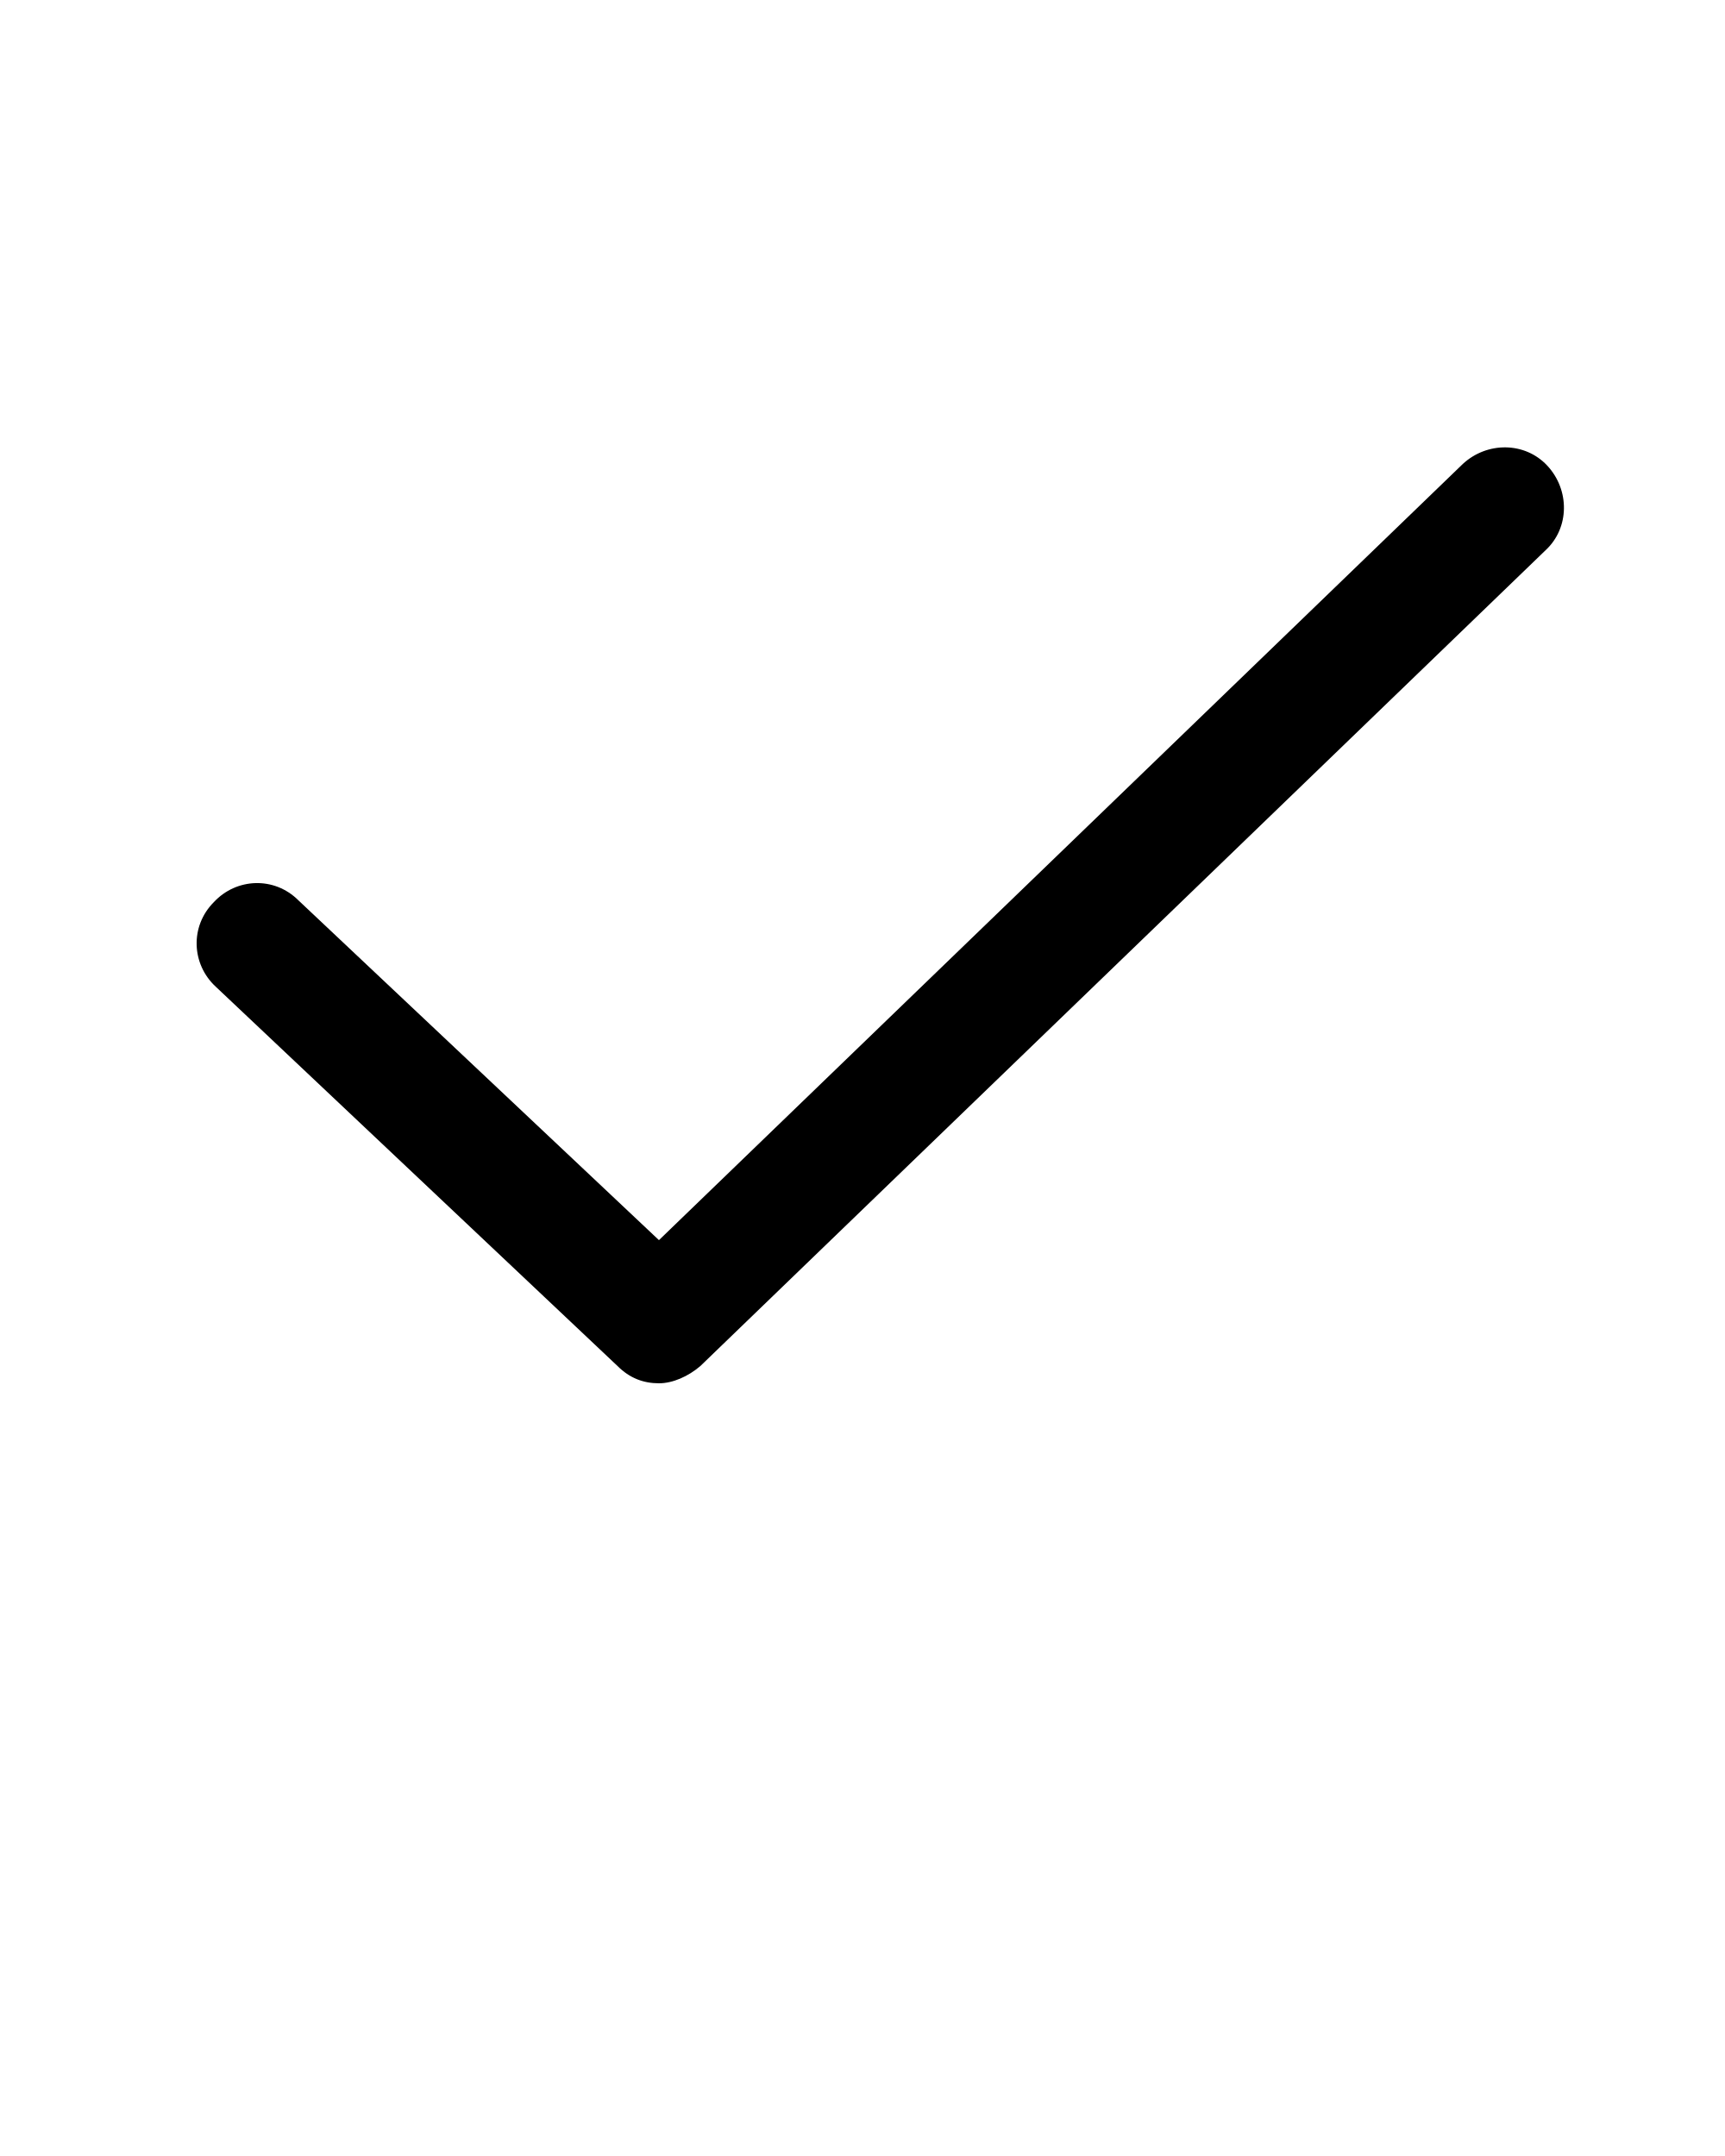
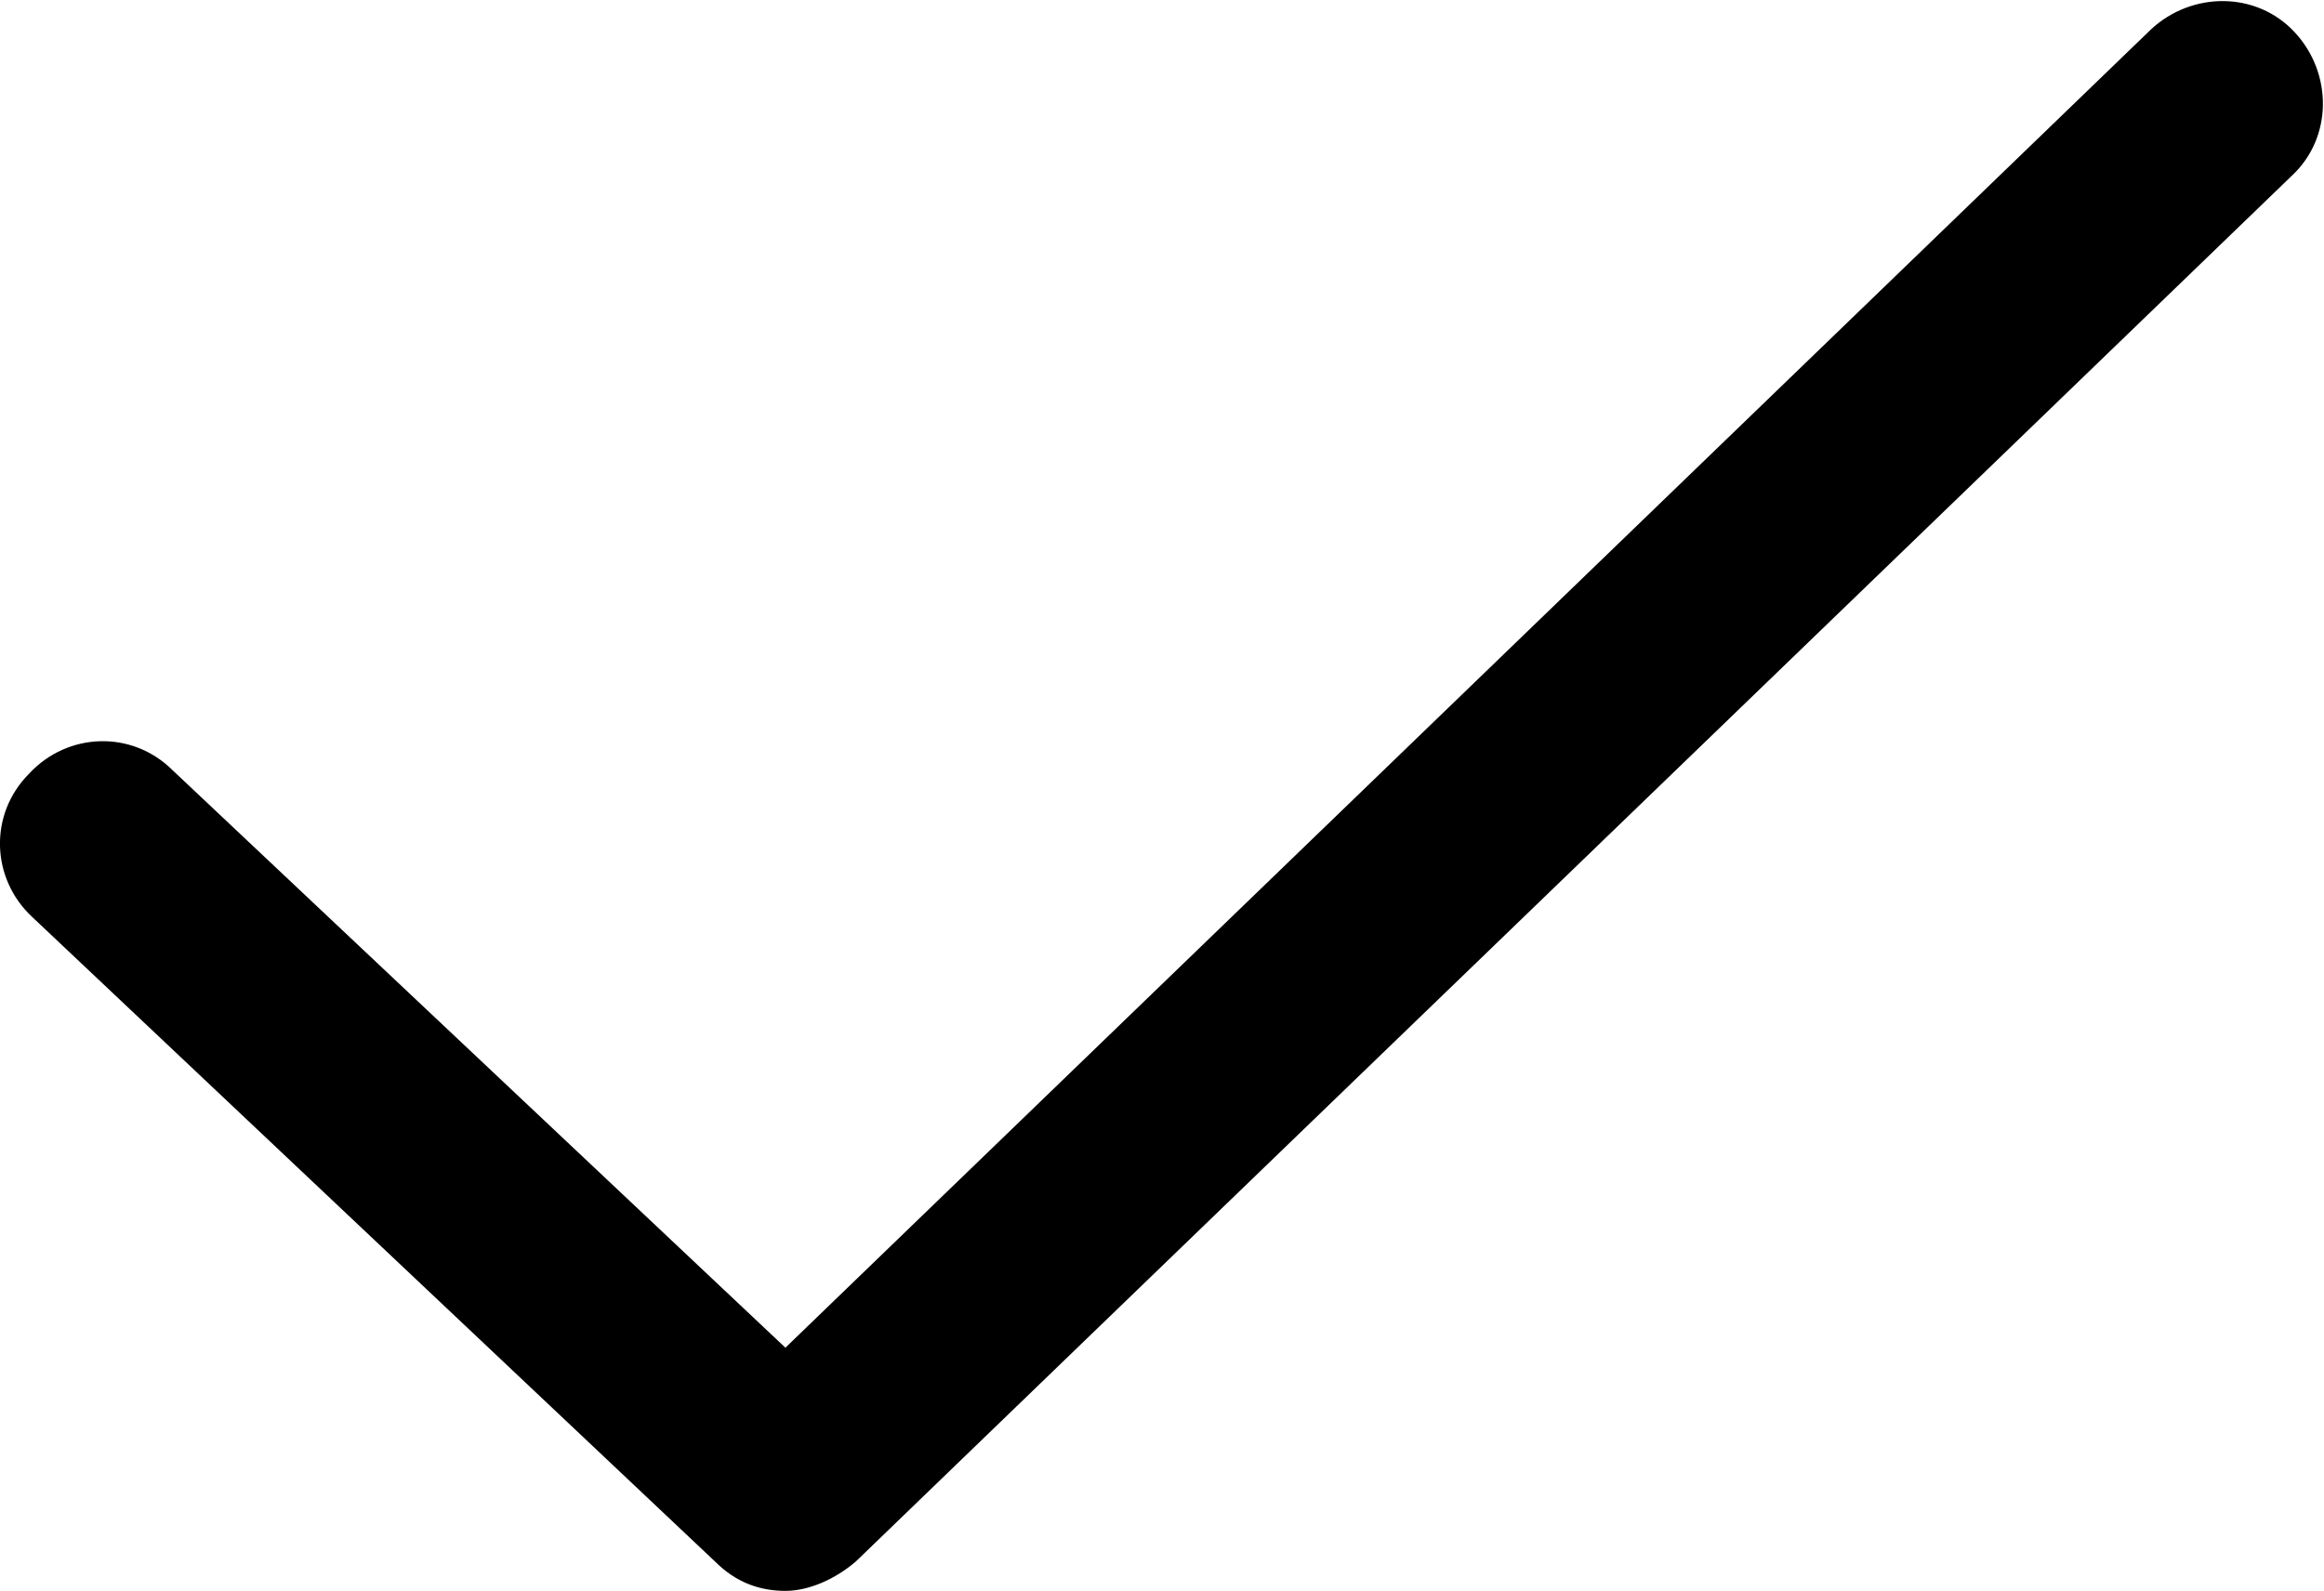
- <svg xmlns="http://www.w3.org/2000/svg" version="1.1" id="Layer_1" x="0px" y="0px" viewBox="-255 334 100 125" style="enable-background:new -255 334 100 125;" xml:space="preserve">
-   <path d="M-216.8,414.2c-0.9,0-1.7-0.3-2.4-1l-23.3-22c-1.4-1.3-1.5-3.5-0.1-4.9c1.3-1.4,3.5-1.5,4.9-0.1l20.9,19.7l46.6-45  c1.4-1.3,3.6-1.3,4.9,0.1c1.3,1.4,1.3,3.6-0.1,4.9l-49,47.3C-215.1,413.8-216,414.2-216.8,414.2z" />
+ <svg xmlns="http://www.w3.org/2000/svg" version="1.1" x="0px" y="0px" width="79.3px" height="54.3px" viewBox="0 0 79.3 54.3" style="enable-background:new 0 0 79.3 54.3;" xml:space="preserve">
+   <defs>
+ </defs>
+   <path d="M26.8,54.3c-0.9,0-1.7-0.3-2.4-1l-23.3-22C-0.3,30-0.4,27.8,1,26.4c1.3-1.4,3.5-1.5,4.9-0.1L26.8,46L73.4,1  c1.4-1.3,3.6-1.3,4.9,0.1c1.3,1.4,1.3,3.6-0.1,4.9l-49,47.3C28.5,53.9,27.6,54.3,26.8,54.3z" />
</svg>
